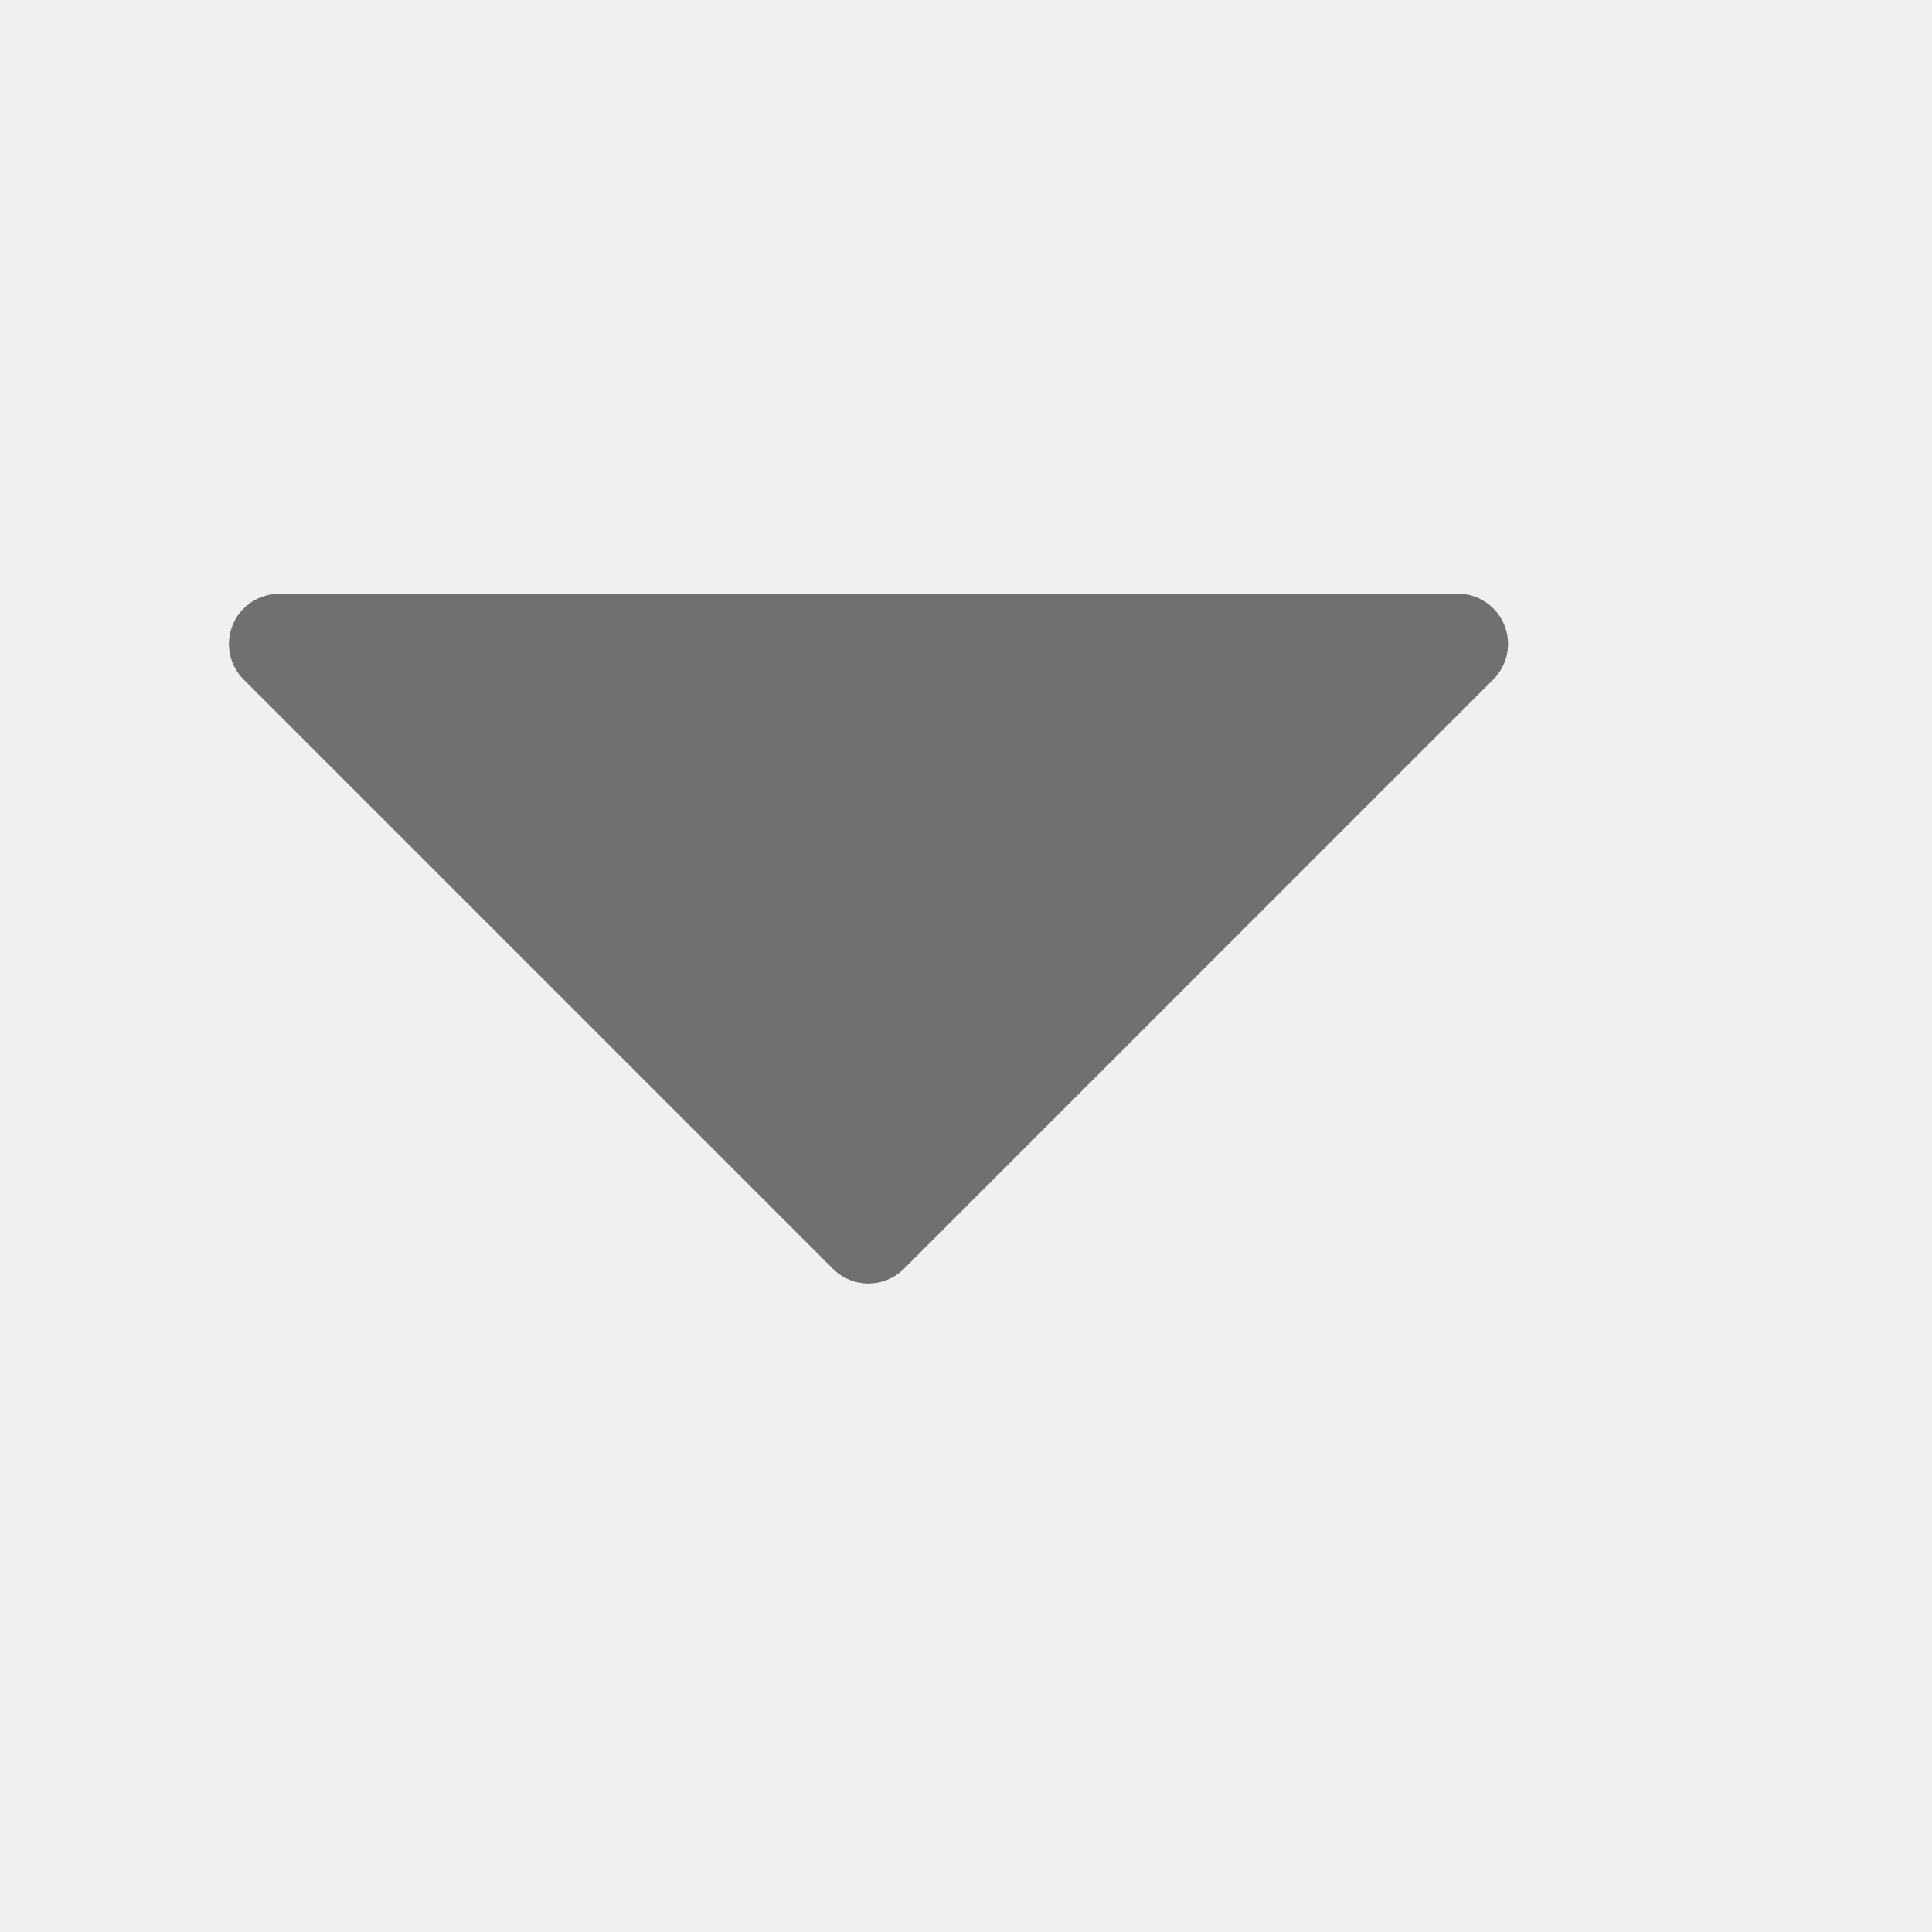
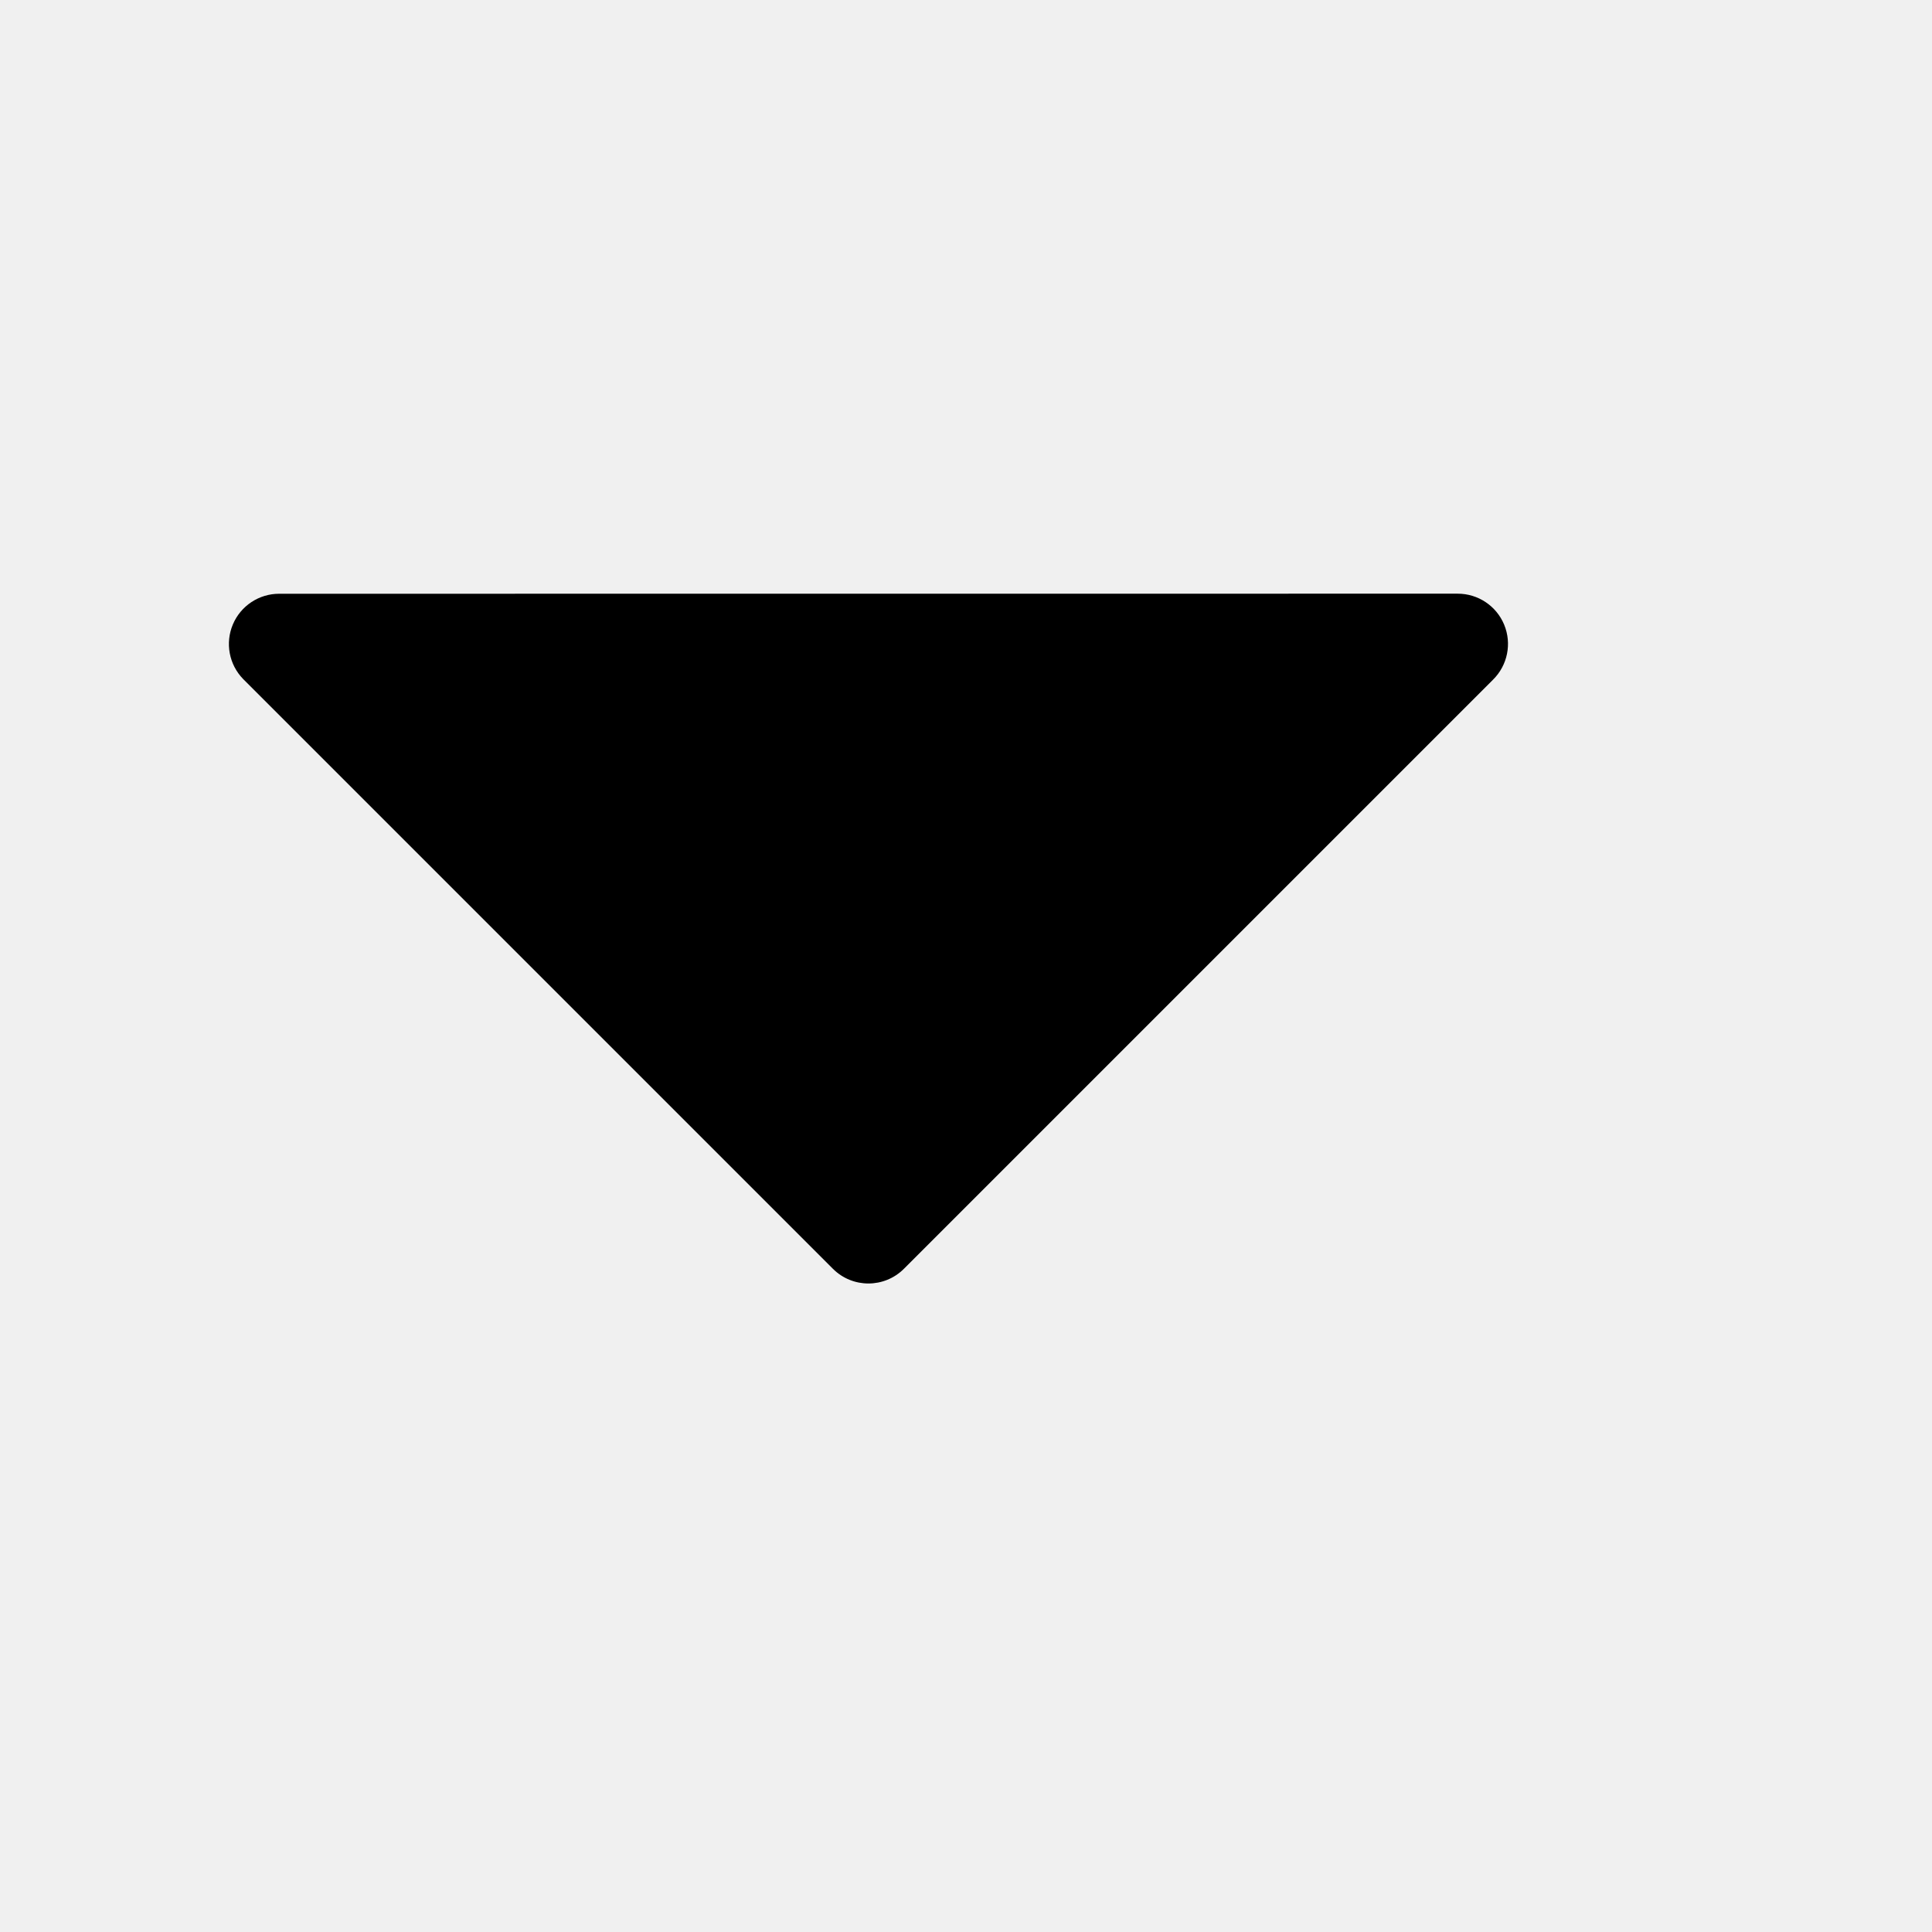
<svg xmlns="http://www.w3.org/2000/svg" width="12" height="12" viewBox="-3 -3 18 18">
  <defs>
    <style>.a{fill:#fff;opacity:0;}.b{fill:#707070;}</style>
  </defs>
  <g transform="translate(4) rotate(135, 3, 3)">
-     <path class="b" d="M8.7,8.238V.468A.468.468,0,0,0,8.232,0H.469A.468.468,0,0,0,.137.8L7.9,8.562a.468.468,0,0,0,.8-.324Z" />
+     <path className="b" d="M8.7,8.238V.468A.468.468,0,0,0,8.232,0H.469A.468.468,0,0,0,.137.8L7.9,8.562a.468.468,0,0,0,.8-.324Z" />
  </g>
</svg>
